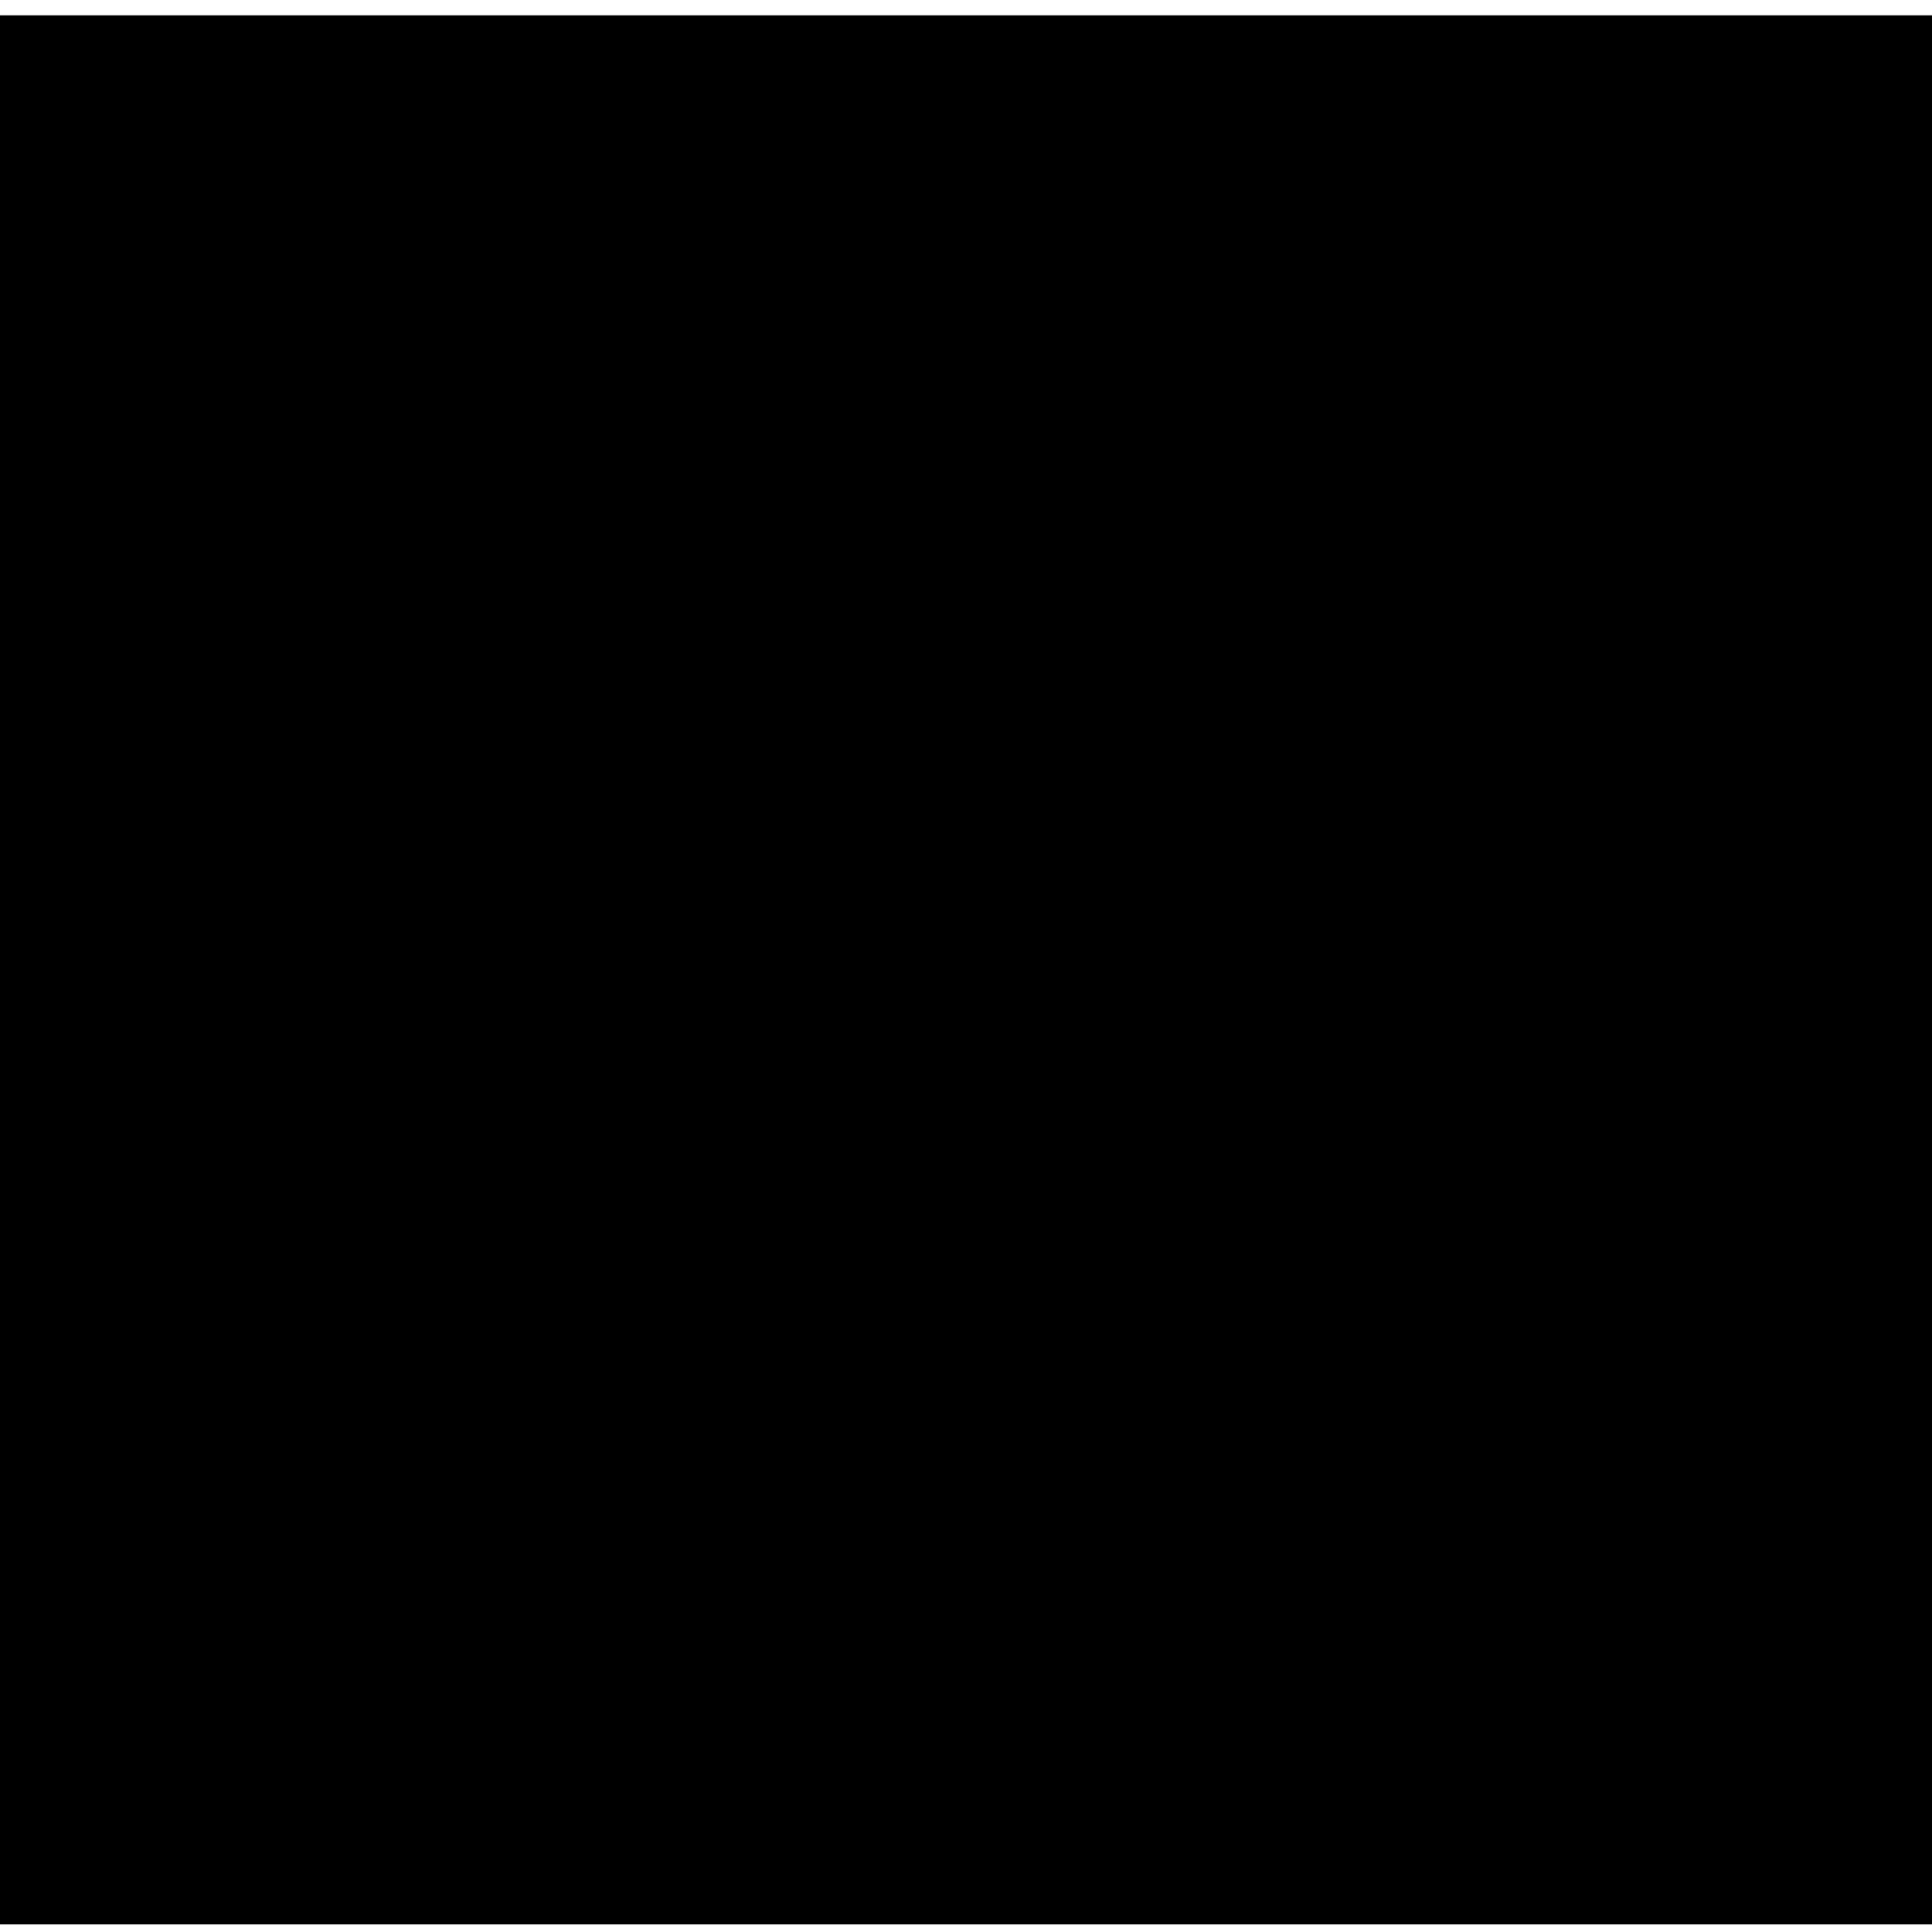
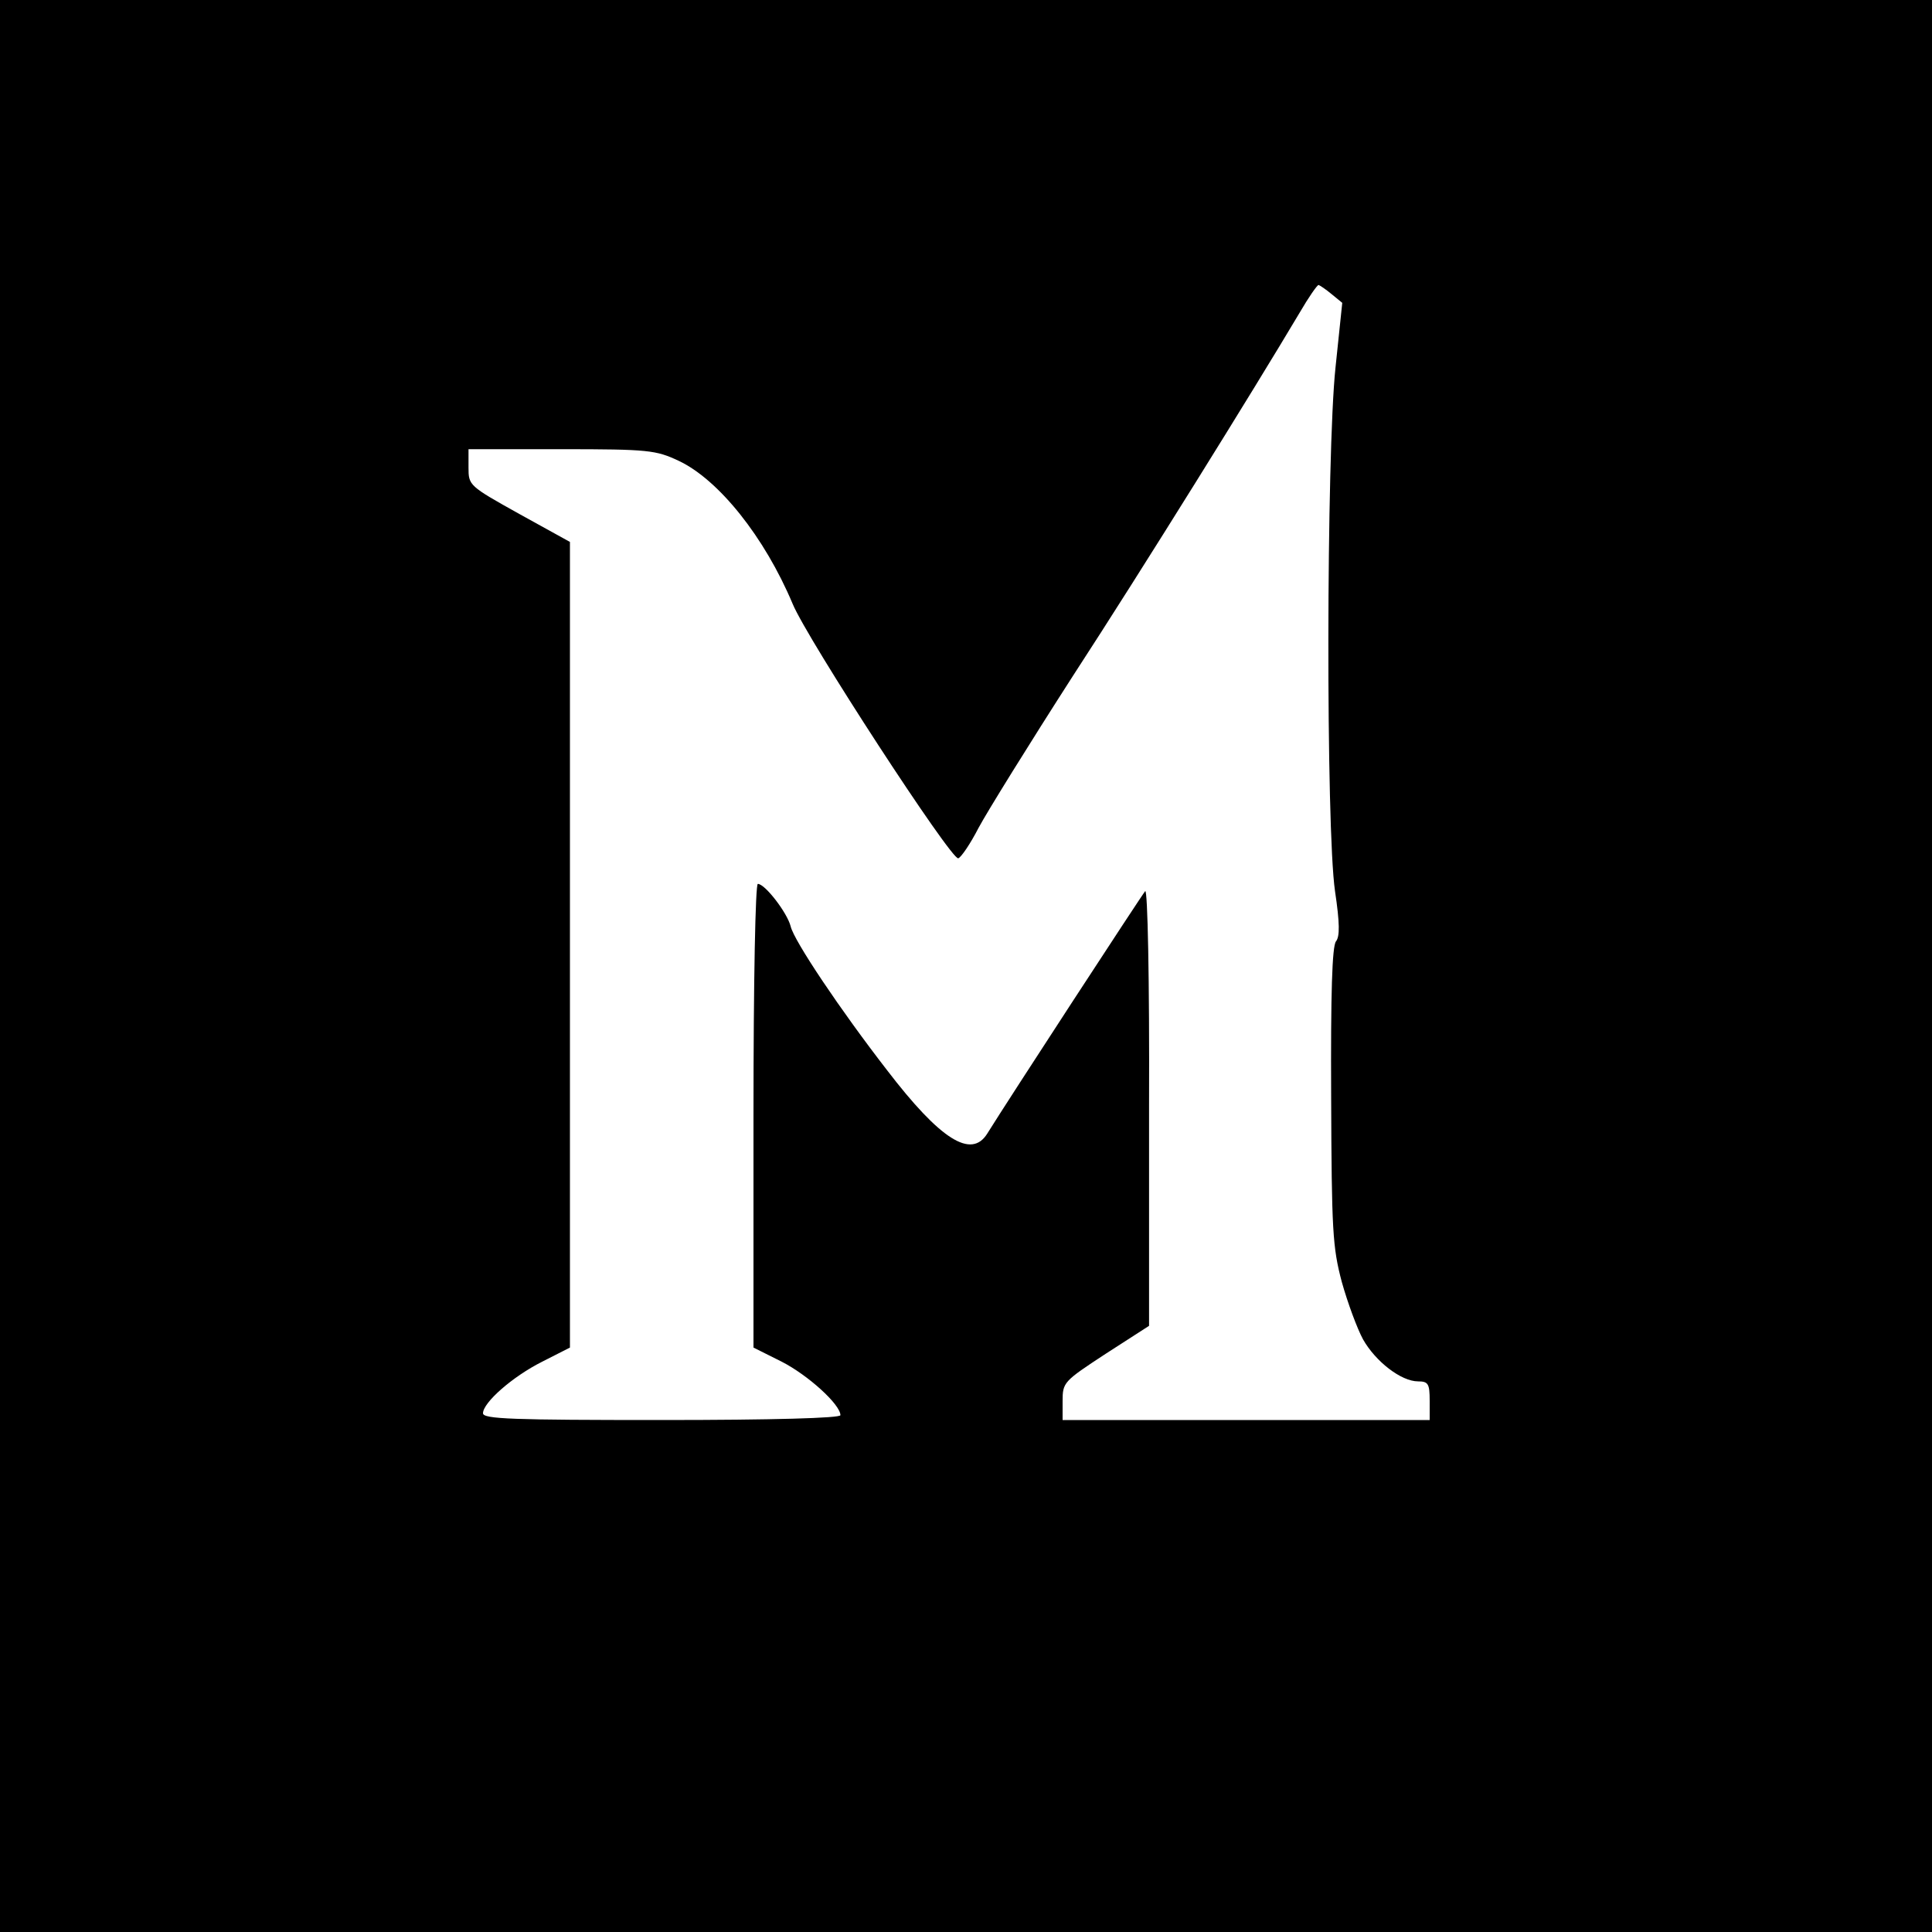
- <svg xmlns="http://www.w3.org/2000/svg" version="1.0" width="252pt" height="252pt" viewBox="0 0 252 252" preserveAspectRatio="xMidYMid meet">
-   <g transform="translate(0,252) scale(0.1,-0.1)" fill="#000000" stroke="none">
-     <path d="M0 1255 l0 -1245 1260 0 1260 0 0 1245 0 1245 -1260 0 -1260 0 0 -1245z" />
+ <svg xmlns="http://www.w3.org/2000/svg" version="1.0" width="400pt" height="400pt" viewBox="0 0 400 400" preserveAspectRatio="xMidYMid meet">
+   <g transform="translate(0,400) scale(0.1,-0.1)" fill="#000000" stroke="none">
+     <path d="M0 2000 l0 -2000 2000 0 2000 0 0 2000 0 2000 -2000 0 -2000 0 0 -2000z m2757 1391 l22 -18 -14 -134 c-19 -179 -20 -953 -1 -1084 10 -67 10 -94 2 -104 -8 -10 -11 -108 -10 -320 1 -280 3 -313 22 -385 12 -43 32 -97 44 -119 26 -46 79 -87 114 -87 21 0 24 -5 24 -40 l0 -40 -380 0 -380 0 0 39 c0 39 2 41 89 98 l90 58 0 455 c1 265 -3 450 -8 445 -7 -8 -281 -428 -327 -502 -33 -53 -97 -13 -208 132 -96 124 -192 267 -199 297 -7 28 -53 88 -68 88 -5 0 -9 -198 -9 -480 l0 -480 58 -29 c55 -28 122 -89 122 -111 0 -6 -139 -10 -370 -10 -308 0 -370 2 -370 14 0 22 61 76 123 107 l57 29 0 834 0 834 -105 58 c-104 58 -105 59 -105 96 l0 38 193 0 c180 0 195 -2 242 -24 83 -39 178 -158 236 -296 30 -73 329 -532 343 -527 6 2 25 30 42 63 17 32 105 174 195 314 147 226 373 590 470 753 18 31 36 57 39 57 3 -1 15 -9 27 -19z" />
  </g>
</svg>
